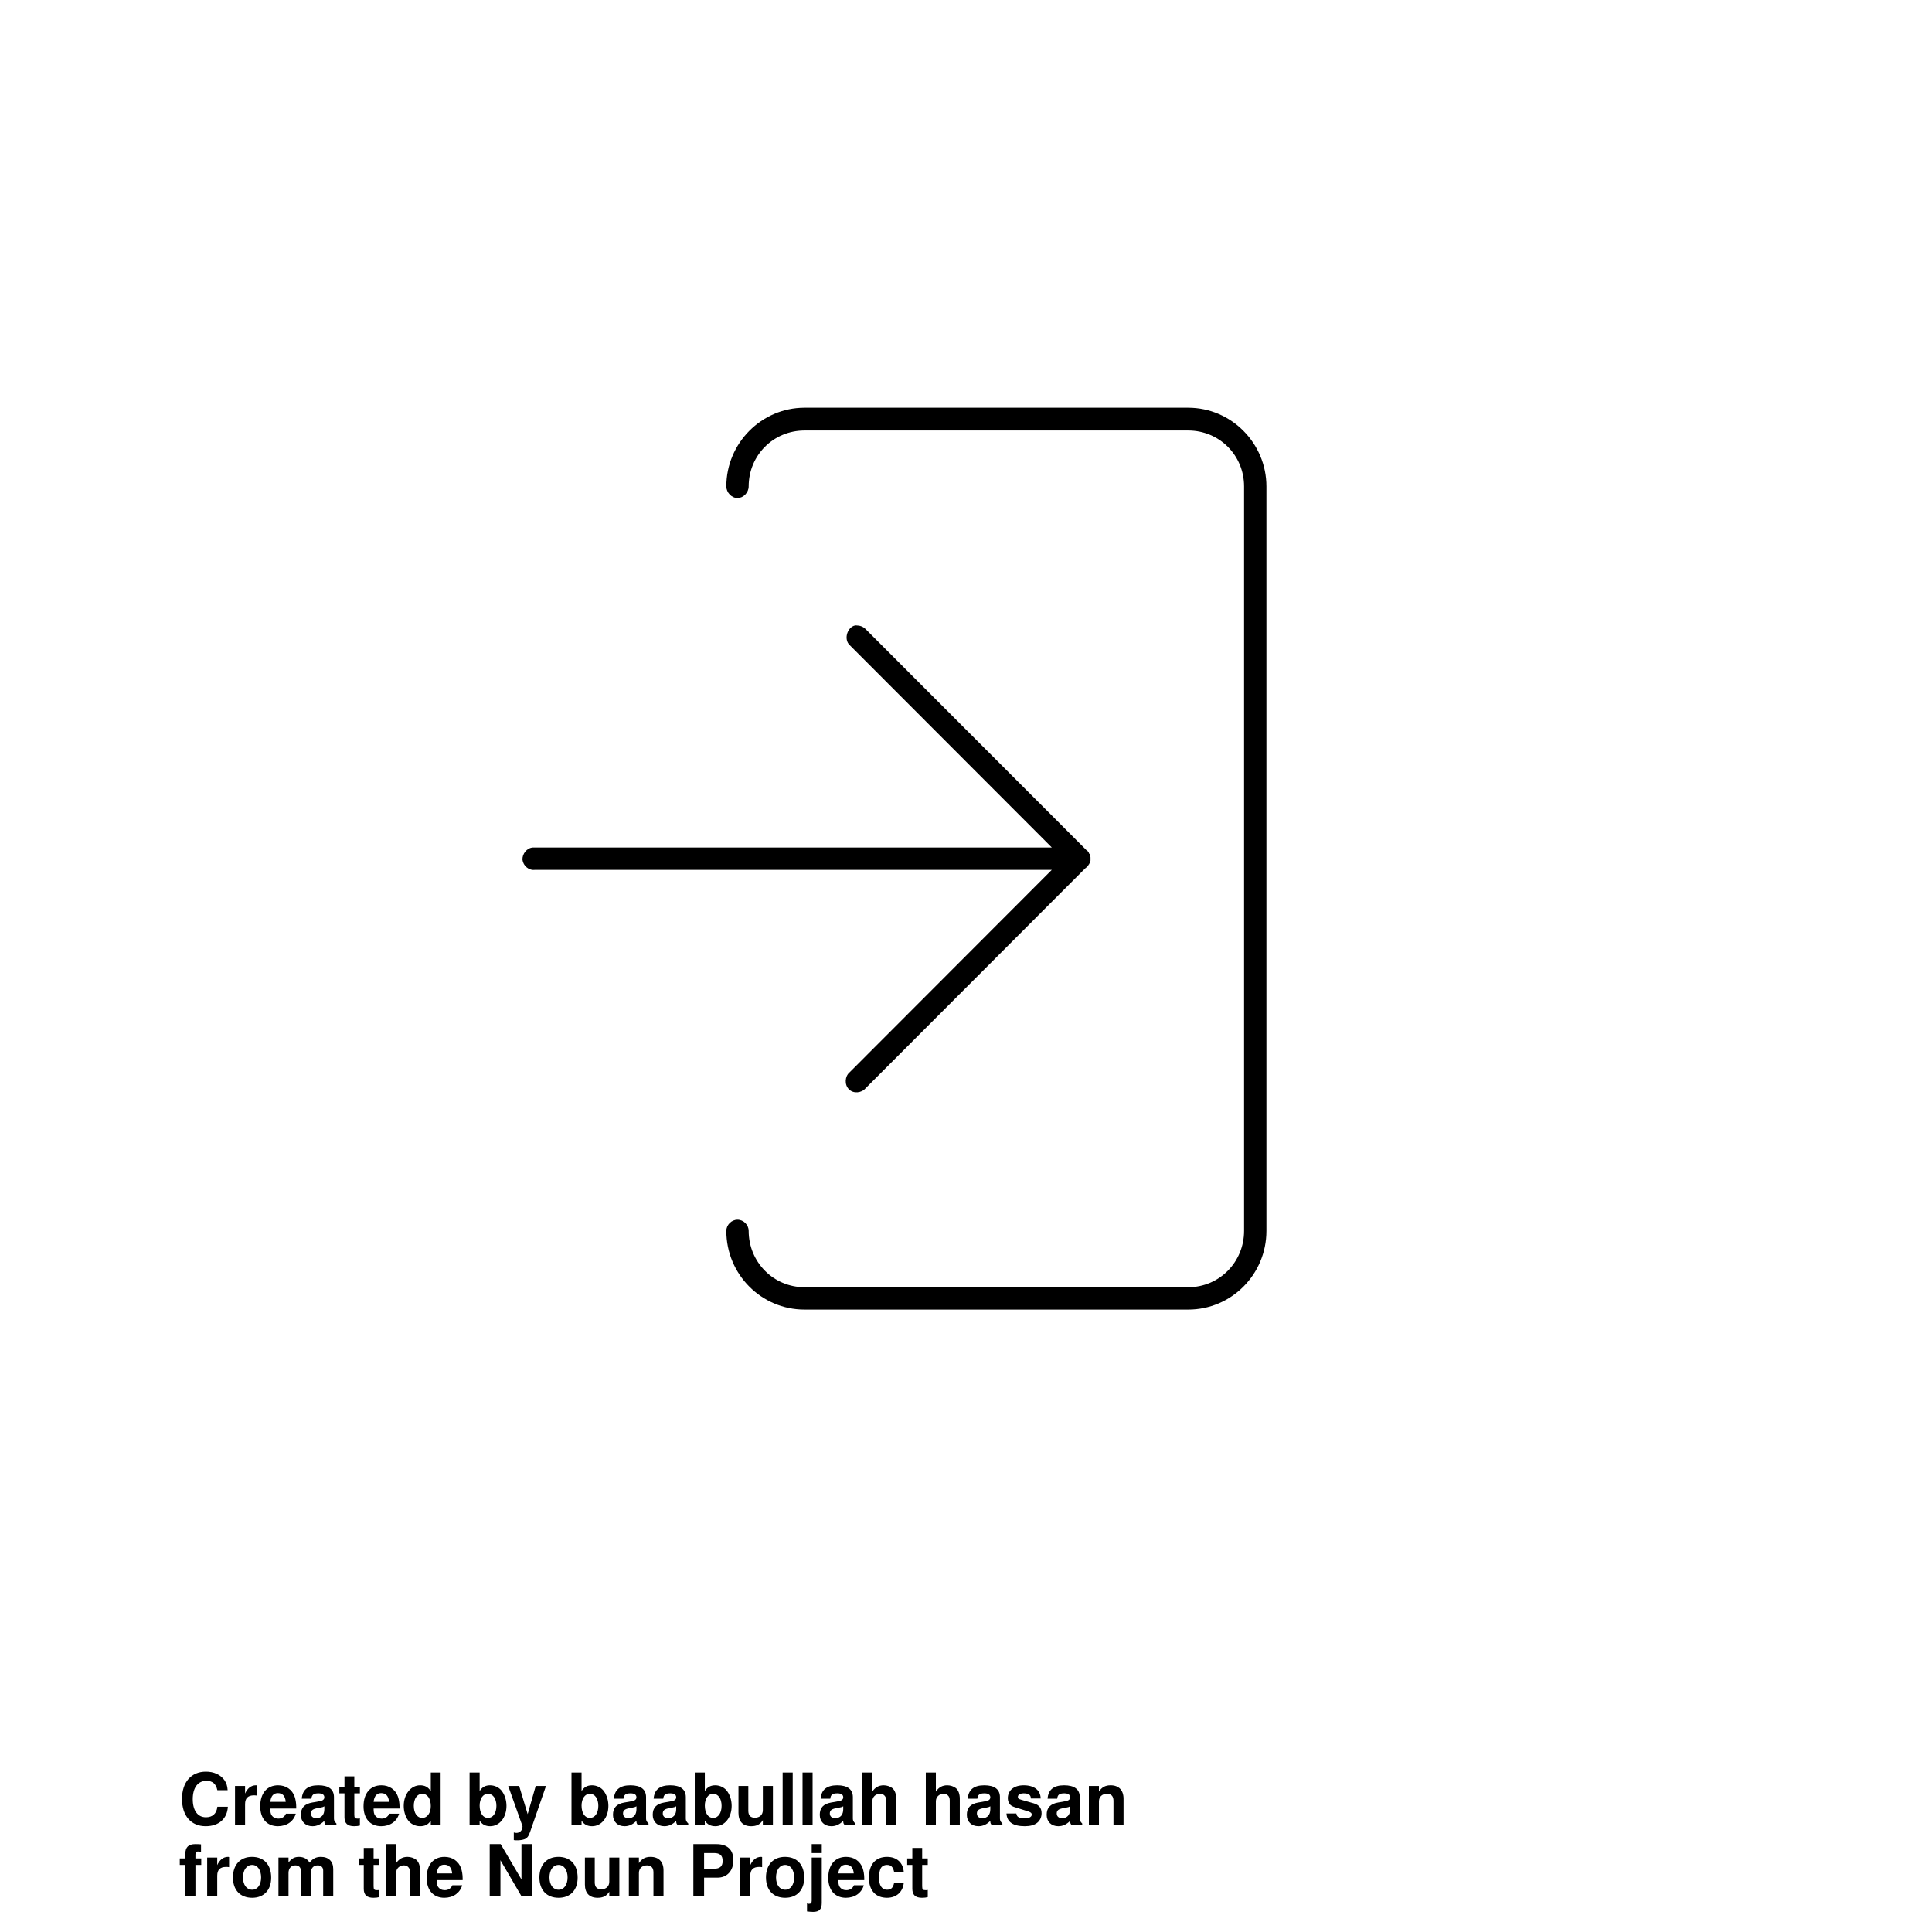
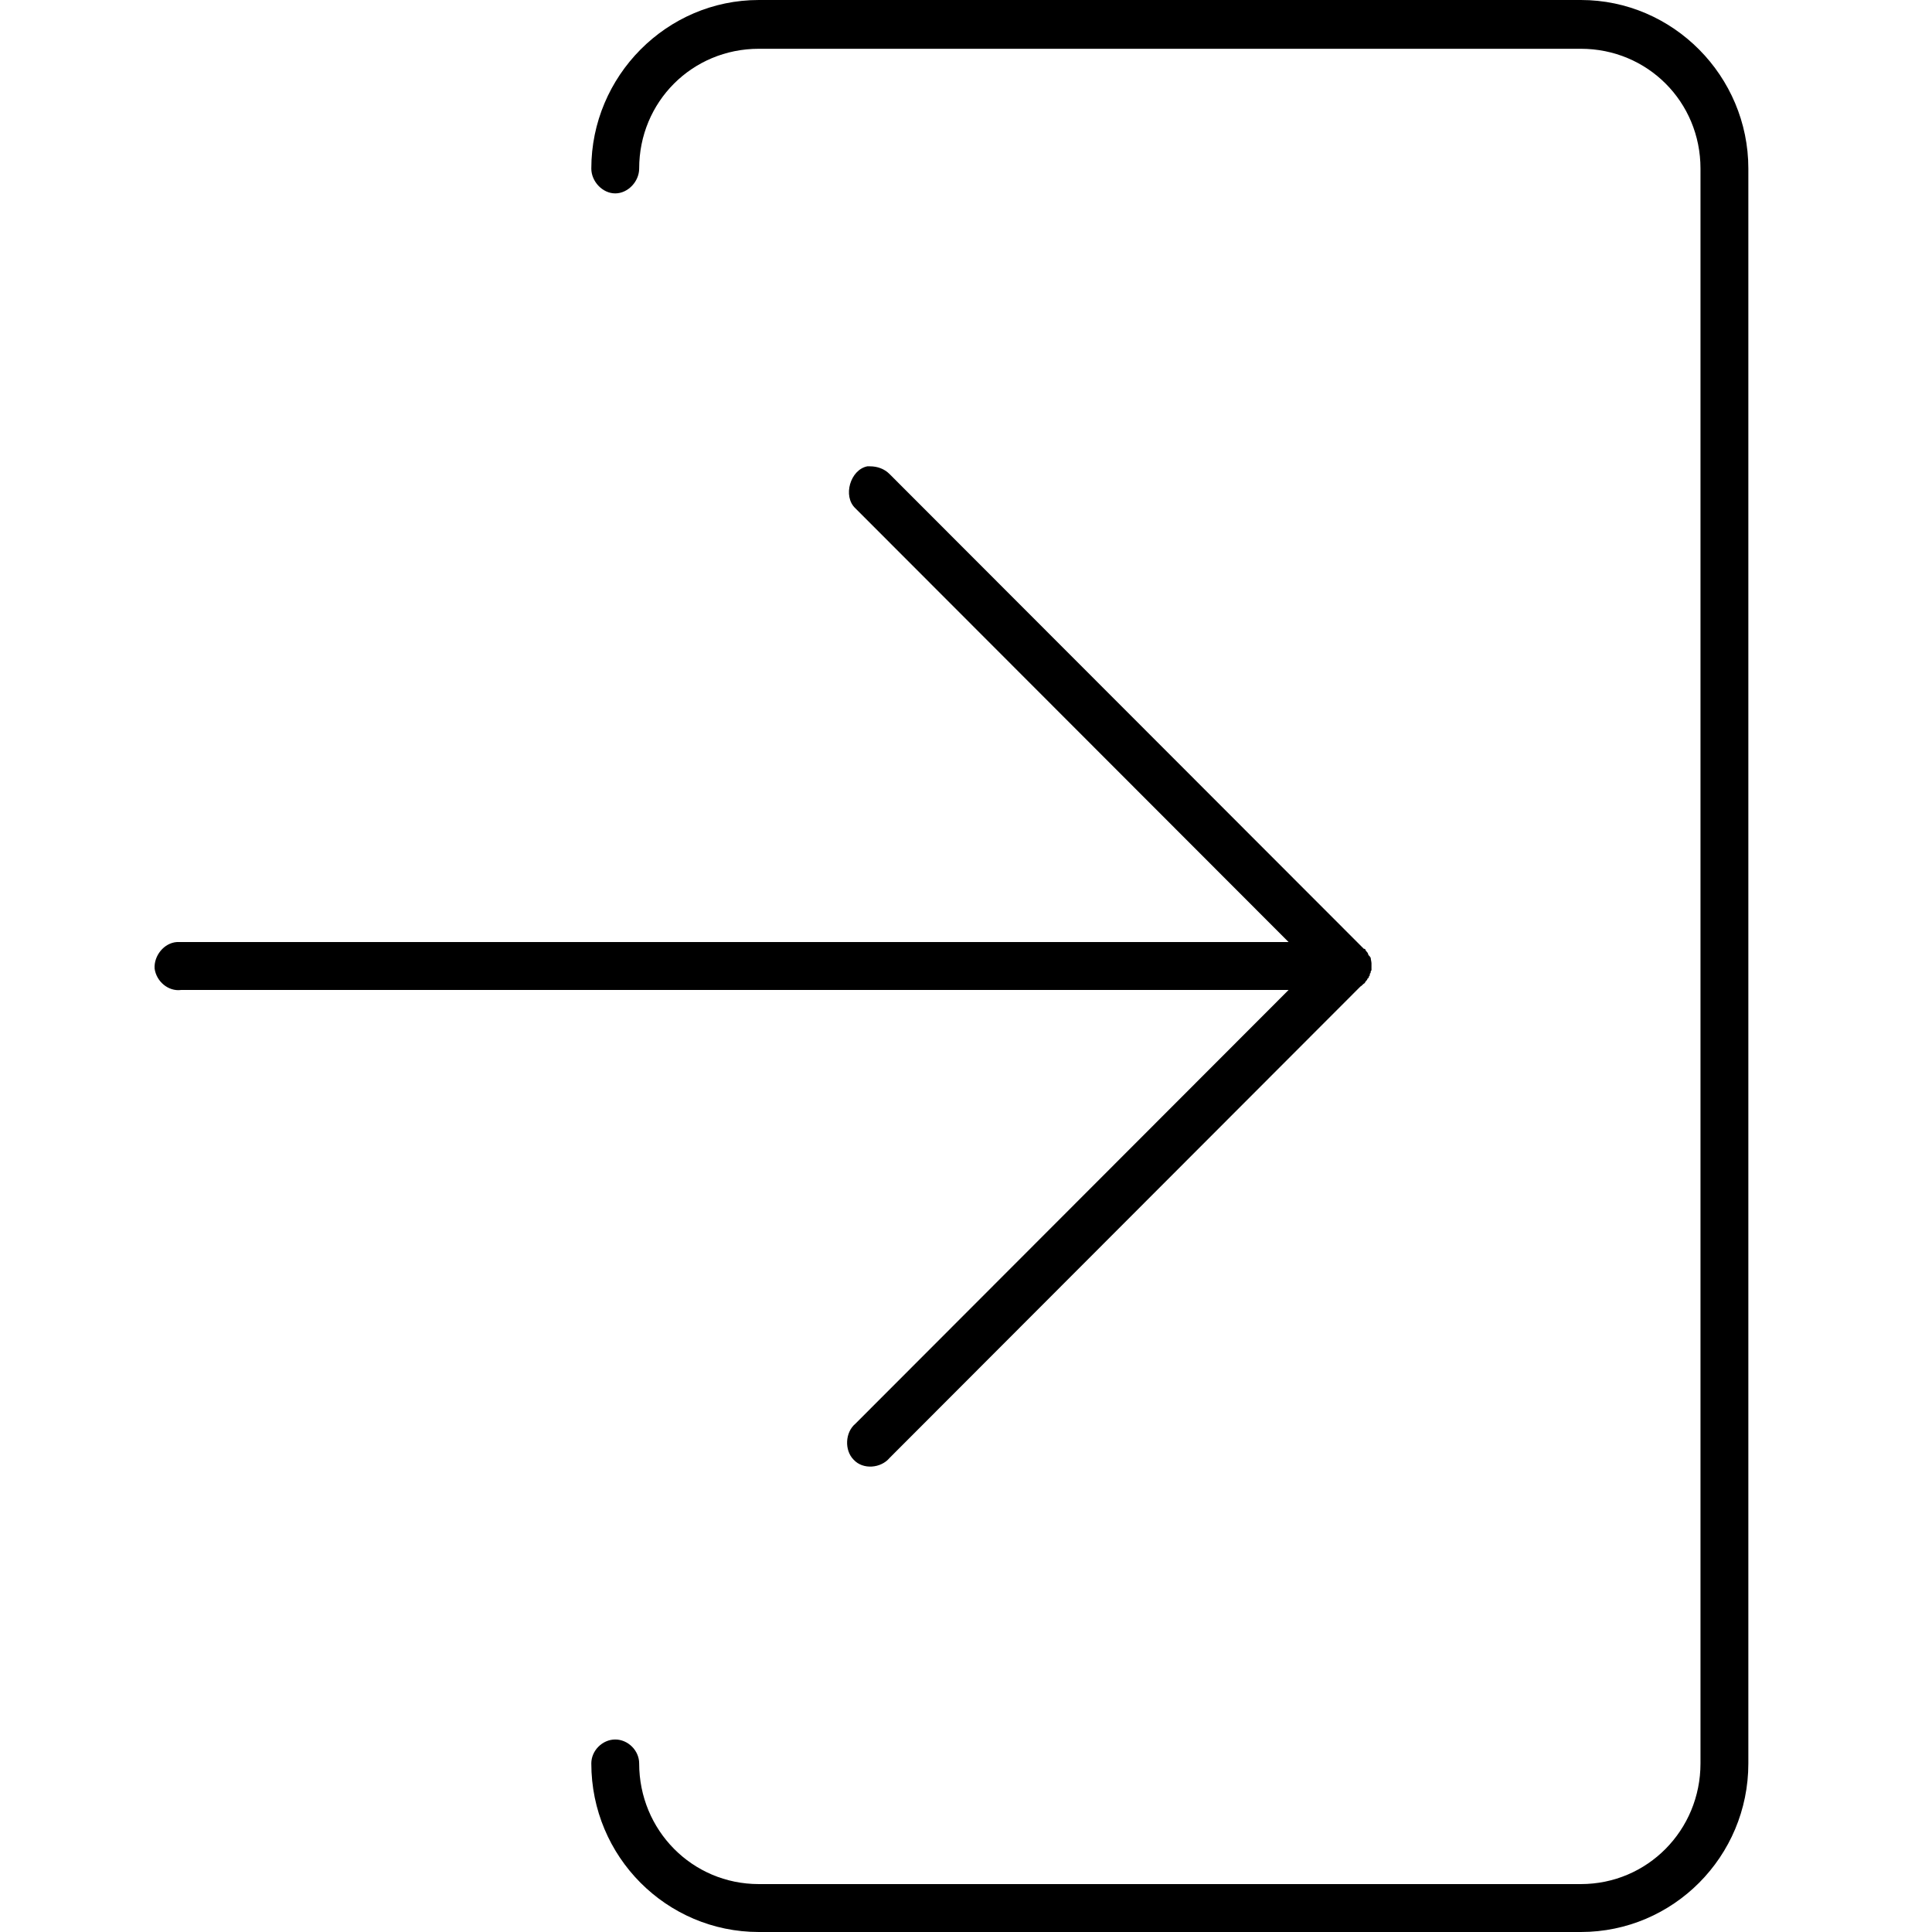
<svg xmlns="http://www.w3.org/2000/svg" version="1.1" id="Layer_1" x="0px" y="0px" width="100px" height="100px" viewBox="5.0 -10.0 100.0 135.0" enable-background="new 0 0 100 100" xml:space="preserve">
-   <g>
-     <path fill="#000000" d="M43.716,18.492c-3.01,0-5.463,2.483-5.463,5.498c0,0.418,0.362,0.81,0.78,0.81   c0.418,0,0.781-0.391,0.781-0.81c0-2.177,1.728-3.907,3.902-3.907h26.813c2.174,0,3.902,1.73,3.902,3.907v52.02   c0,2.177-1.729,3.935-3.902,3.935H43.716c-2.174,0-3.902-1.758-3.902-3.935c0-0.419-0.362-0.781-0.781-0.781   c-0.418,0-0.78,0.362-0.78,0.781c0,3.042,2.453,5.498,5.463,5.498h26.813c3.01,0,5.463-2.456,5.463-5.498V23.99   c0-3.014-2.453-5.498-5.463-5.498H43.716L43.716,18.492z M47.255,33.702c-0.557,0.112-0.808,0.977-0.39,1.368l14.131,14.149H24.874   c-0.056,0-0.112,0-0.14,0c-0.418,0.028-0.752,0.447-0.725,0.865c0.056,0.418,0.446,0.753,0.864,0.698h36.123L46.865,64.931   c-0.334,0.278-0.362,0.865-0.056,1.172c0.307,0.335,0.892,0.279,1.171-0.056L63.338,50.67c0.056-0.028,0.084-0.084,0.14-0.112   c0.027-0.056,0.056-0.083,0.083-0.111v-0.028c0.028,0,0.028-0.028,0.056-0.056c0,0,0,0,0-0.028l0.028-0.028   c0-0.028,0-0.028,0-0.028c0-0.028,0-0.028,0.028-0.056v-0.028c0,0,0-0.028,0.027-0.056l0,0c0-0.028,0-0.056,0-0.056   c0-0.028,0-0.028,0-0.028c0-0.056,0-0.112,0-0.14c0-0.056-0.027-0.14-0.027-0.195c-0.028,0-0.028-0.028-0.028-0.028   c0-0.028-0.028-0.028-0.028-0.028c-0.027-0.028-0.027-0.084-0.056-0.112c0,0,0,0-0.027-0.028c0,0,0-0.028-0.028-0.028   c0-0.028,0-0.028,0-0.028c-0.027-0.028-0.027-0.028-0.027-0.028h-0.028c-0.027-0.028-0.027-0.028-0.056-0.056L47.98,33.953   c-0.167-0.167-0.391-0.251-0.641-0.251C47.312,33.702,47.283,33.702,47.255,33.702L47.255,33.702z" />
+   <defs id="defs4050" />
+   <g id="g4040" transform="matrix(2.142313,0,0,2.142313,-53.13152,-49.61565)">
+     <path d="m 43.716,18.492 c -3.01,0 -5.463,2.483 -5.463,5.498 0,0.418 0.362,0.81 0.78,0.81 0.418,0 0.781,-0.391 0.781,-0.81 0,-2.177 1.728,-3.907 3.902,-3.907 l 26.813,0 c 2.174,0 3.902,1.73 3.902,3.907 l 0,52.02 c 0,2.177 -1.729,3.935 -3.902,3.935 l -26.813,0 c -2.174,0 -3.902,-1.758 -3.902,-3.935 0,-0.419 -0.362,-0.781 -0.781,-0.781 -0.418,0 -0.78,0.362 -0.78,0.781 0,3.042 2.453,5.498 5.463,5.498 l 26.813,0 c 3.01,0 5.463,-2.456 5.463,-5.498 l 0,-52.02 c 0,-3.014 -2.453,-5.498 -5.463,-5.498 l -26.813,0 0,0 z m 3.539,15.21 c -0.557,0.112 -0.808,0.977 -0.39,1.368 l 14.131,14.149 -36.122,0 c -0.056,0 -0.112,0 -0.14,0 -0.418,0.028 -0.752,0.447 -0.725,0.865 0.056,0.418 0.446,0.753 0.864,0.698 l 36.123,0 -14.131,14.149 c -0.334,0.278 -0.362,0.865 -0.056,1.172 0.307,0.335 0.892,0.279 1.171,-0.056 L 63.338,50.67 c 0.056,-0.028 0.084,-0.084 0.14,-0.112 0.027,-0.056 0.056,-0.083 0.083,-0.111 l 0,-0.028 c 0.028,0 0.028,-0.028 0.056,-0.056 0,0 0,0 0,-0.028 l 0.028,-0.028 c 0,-0.028 0,-0.028 0,-0.028 0,-0.028 0,-0.028 0.028,-0.056 l 0,-0.028 c 0,0 0,-0.028 0.027,-0.056 l 0,0 c 0,-0.028 0,-0.056 0,-0.056 0,-0.028 0,-0.028 0,-0.028 0,-0.056 0,-0.112 0,-0.14 0,-0.056 -0.027,-0.14 -0.027,-0.195 -0.028,0 -0.028,-0.028 -0.028,-0.028 0,-0.028 -0.028,-0.028 -0.028,-0.028 -0.027,-0.028 -0.027,-0.084 -0.056,-0.112 0,0 0,0 -0.027,-0.028 0,0 0,-0.028 -0.028,-0.028 0,-0.028 0,-0.028 0,-0.028 C 63.479,49.44 63.479,49.44 63.479,49.44 l -0.028,0 C 63.424,49.412 63.424,49.412 63.395,49.384 L 47.98,33.953 c -0.167,-0.167 -0.391,-0.251 -0.641,-0.251 -0.027,0 -0.056,0 -0.084,0 l 0,0 z" id="path4042" style="fill:#000000" />
  </g>
-   <text x="0.0" y="117.5" font-size="5.0" font-weight="bold" font-family="Helvetica Neue, Helvetica, Arial-Unicode, Arial, Sans-serif" fill="#000000">Created by baabullah hasan</text>
-   <text x="0.0" y="122.5" font-size="5.0" font-weight="bold" font-family="Helvetica Neue, Helvetica, Arial-Unicode, Arial, Sans-serif" fill="#000000">from the Noun Project</text>
</svg>
